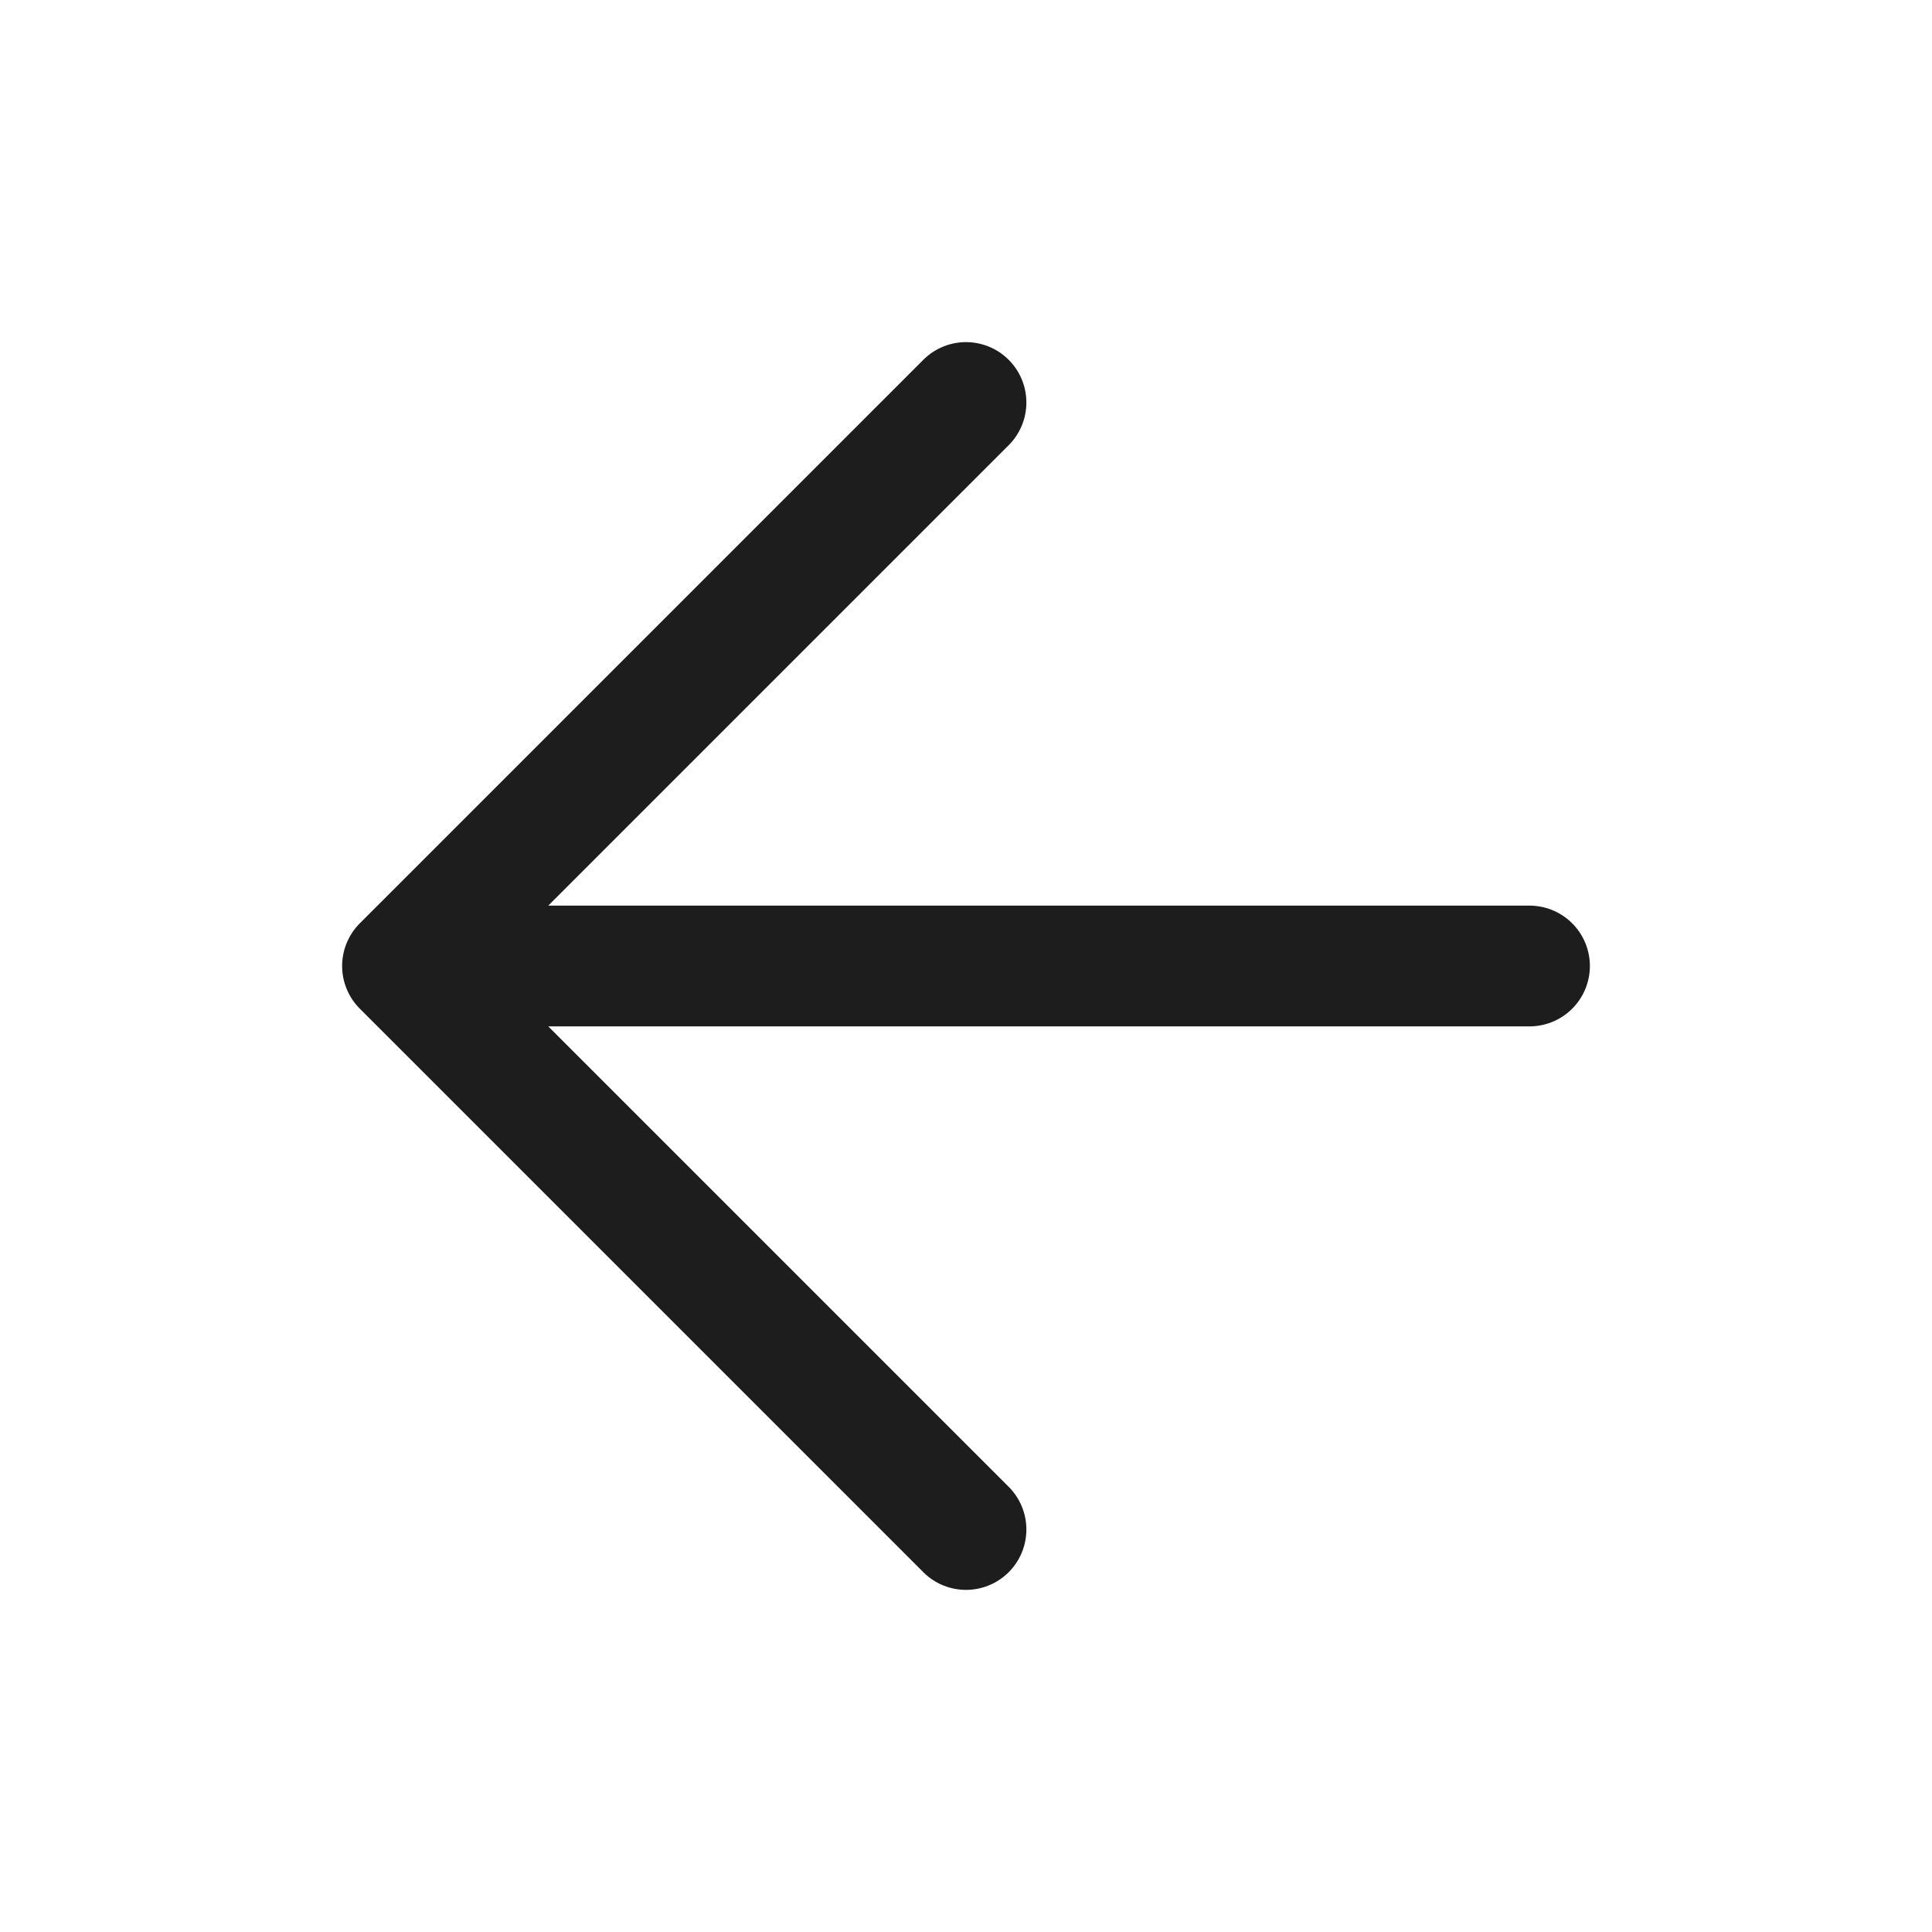
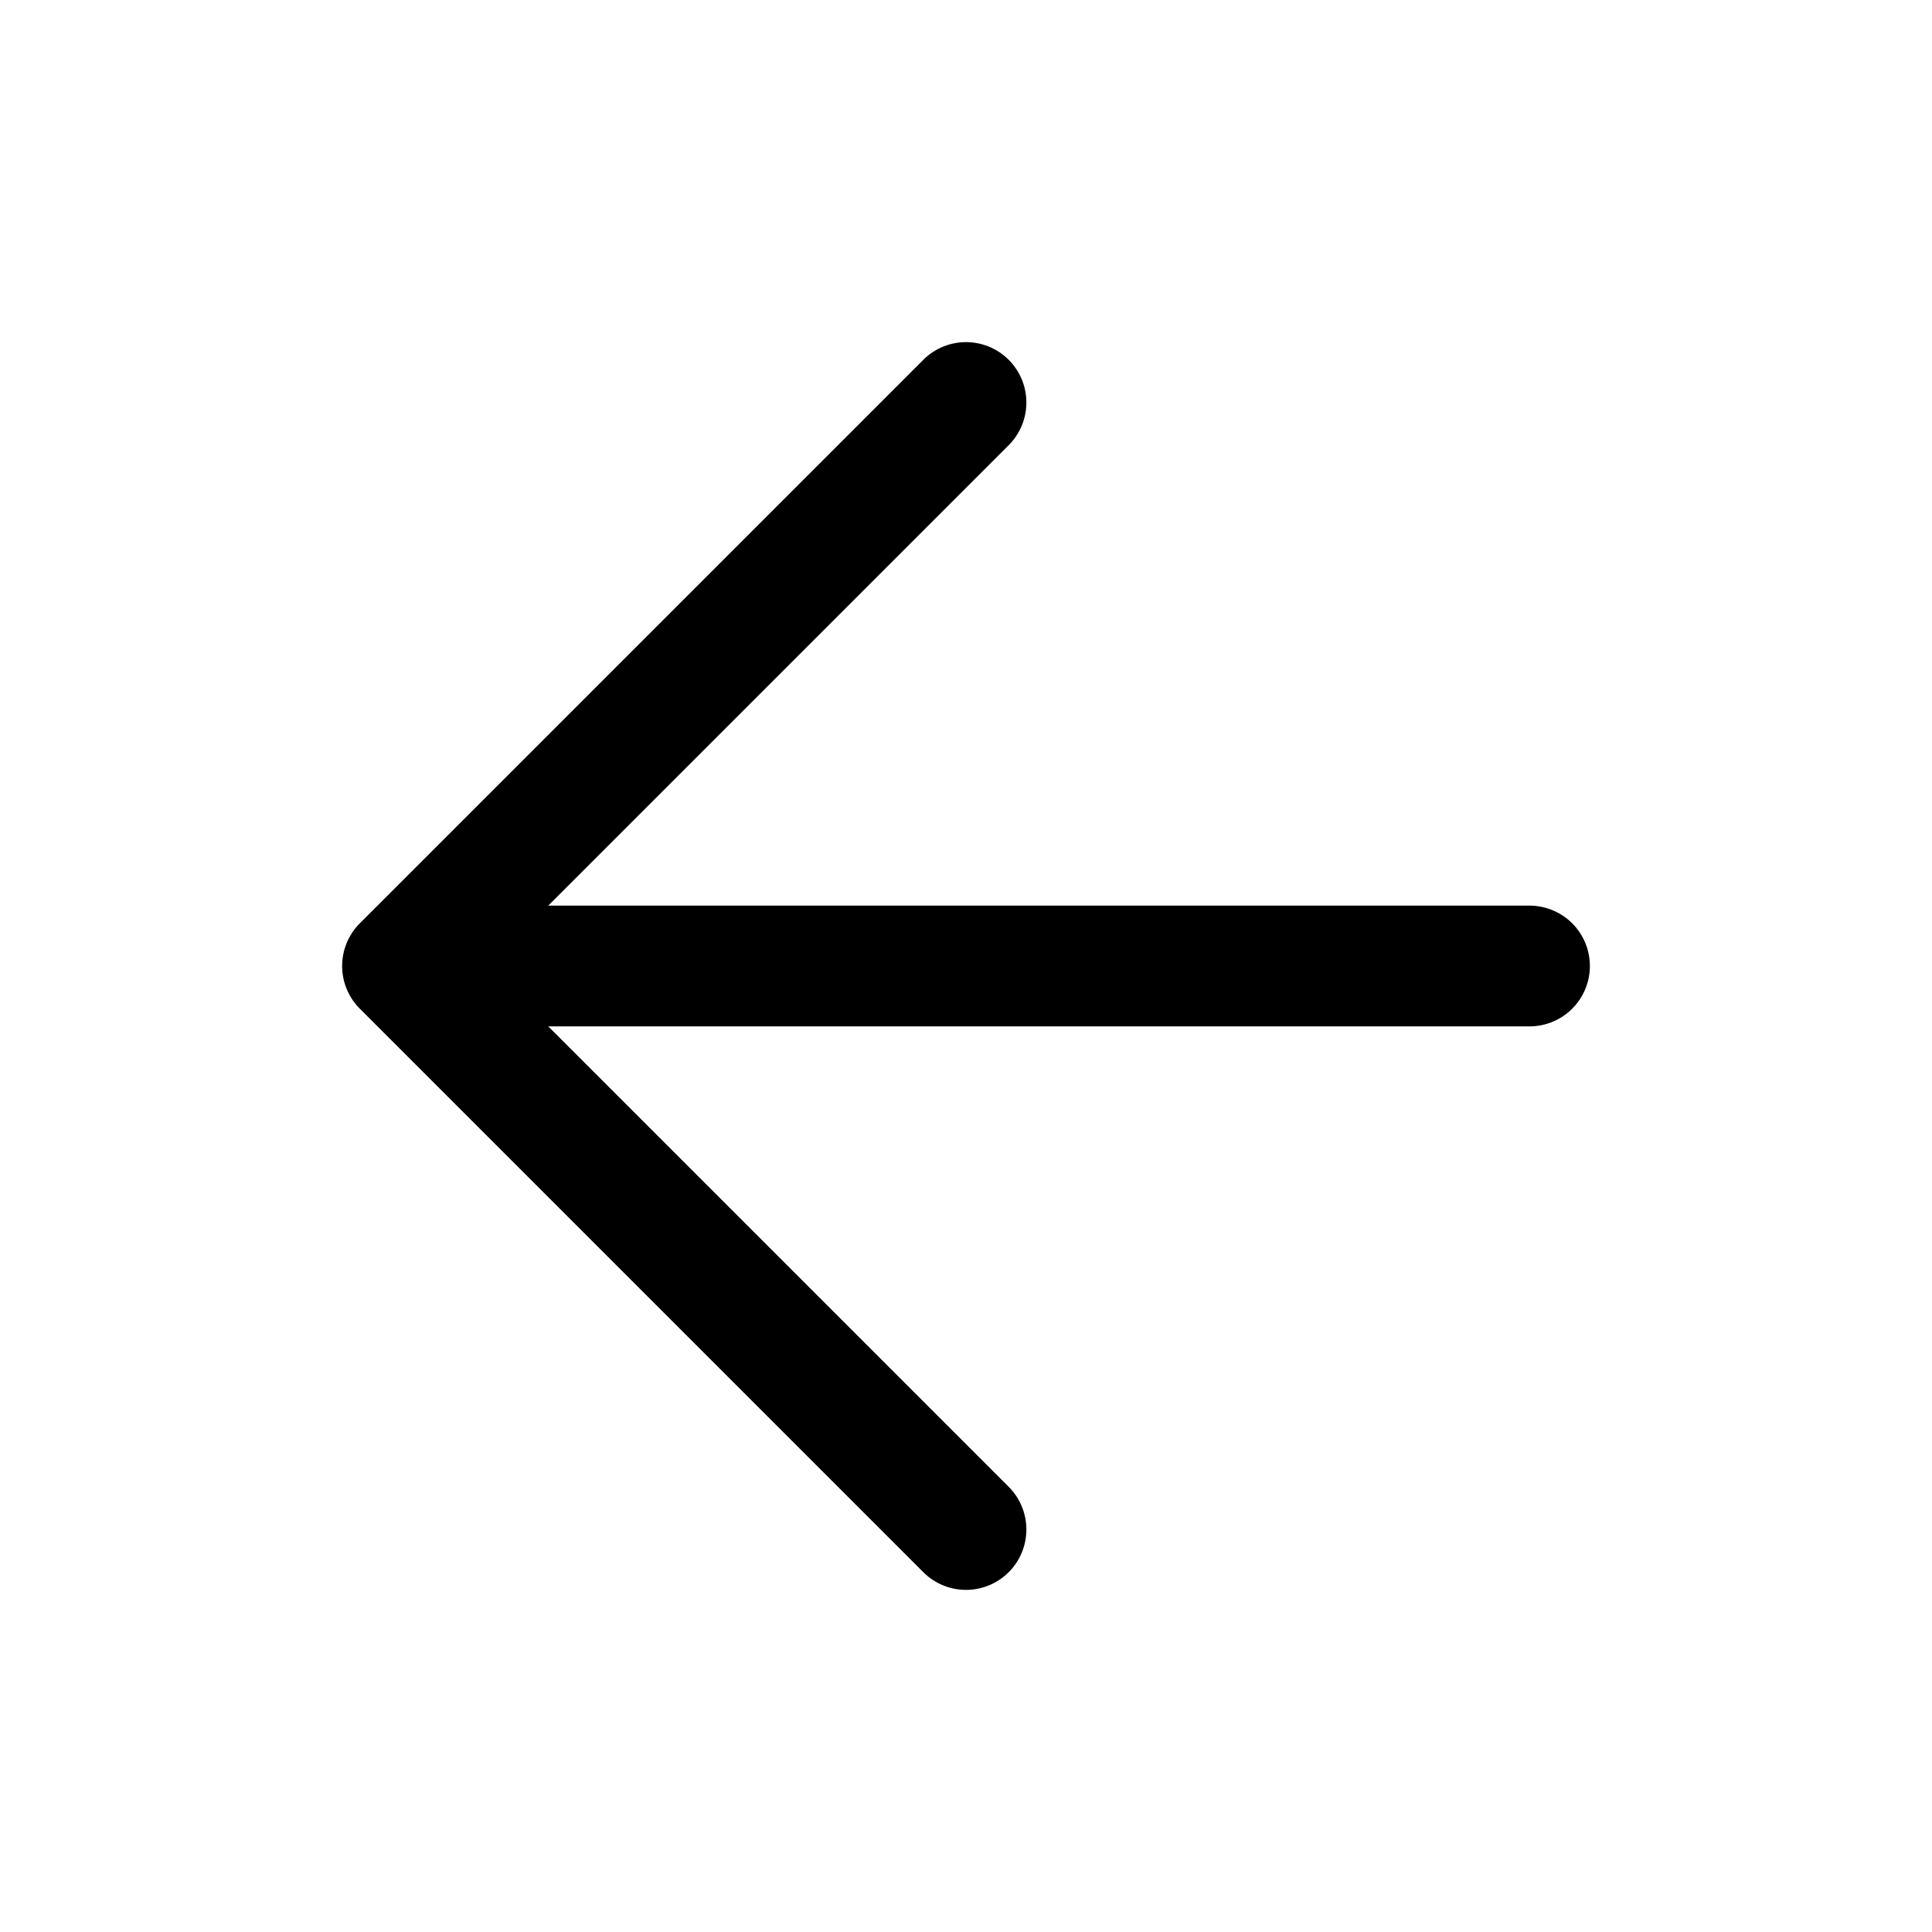
- <svg xmlns="http://www.w3.org/2000/svg" width="24" height="24" viewBox="0 0 24 24" fill="none">
-   <path d="M12 19L5 12M5 12L12 5M5 12H19" stroke="#1D1D1D" stroke-width="1.5" stroke-linecap="round" stroke-linejoin="round" />
+ <svg xmlns="http://www.w3.org/2000/svg" width="24" height="24" viewBox="0 0 24 24" fill="currentColor">
+   <path d="M12 19L5 12M5 12L12 5M5 12H19" stroke="currentColor" stroke-width="1.5" stroke-linecap="round" stroke-linejoin="round" />
</svg>
